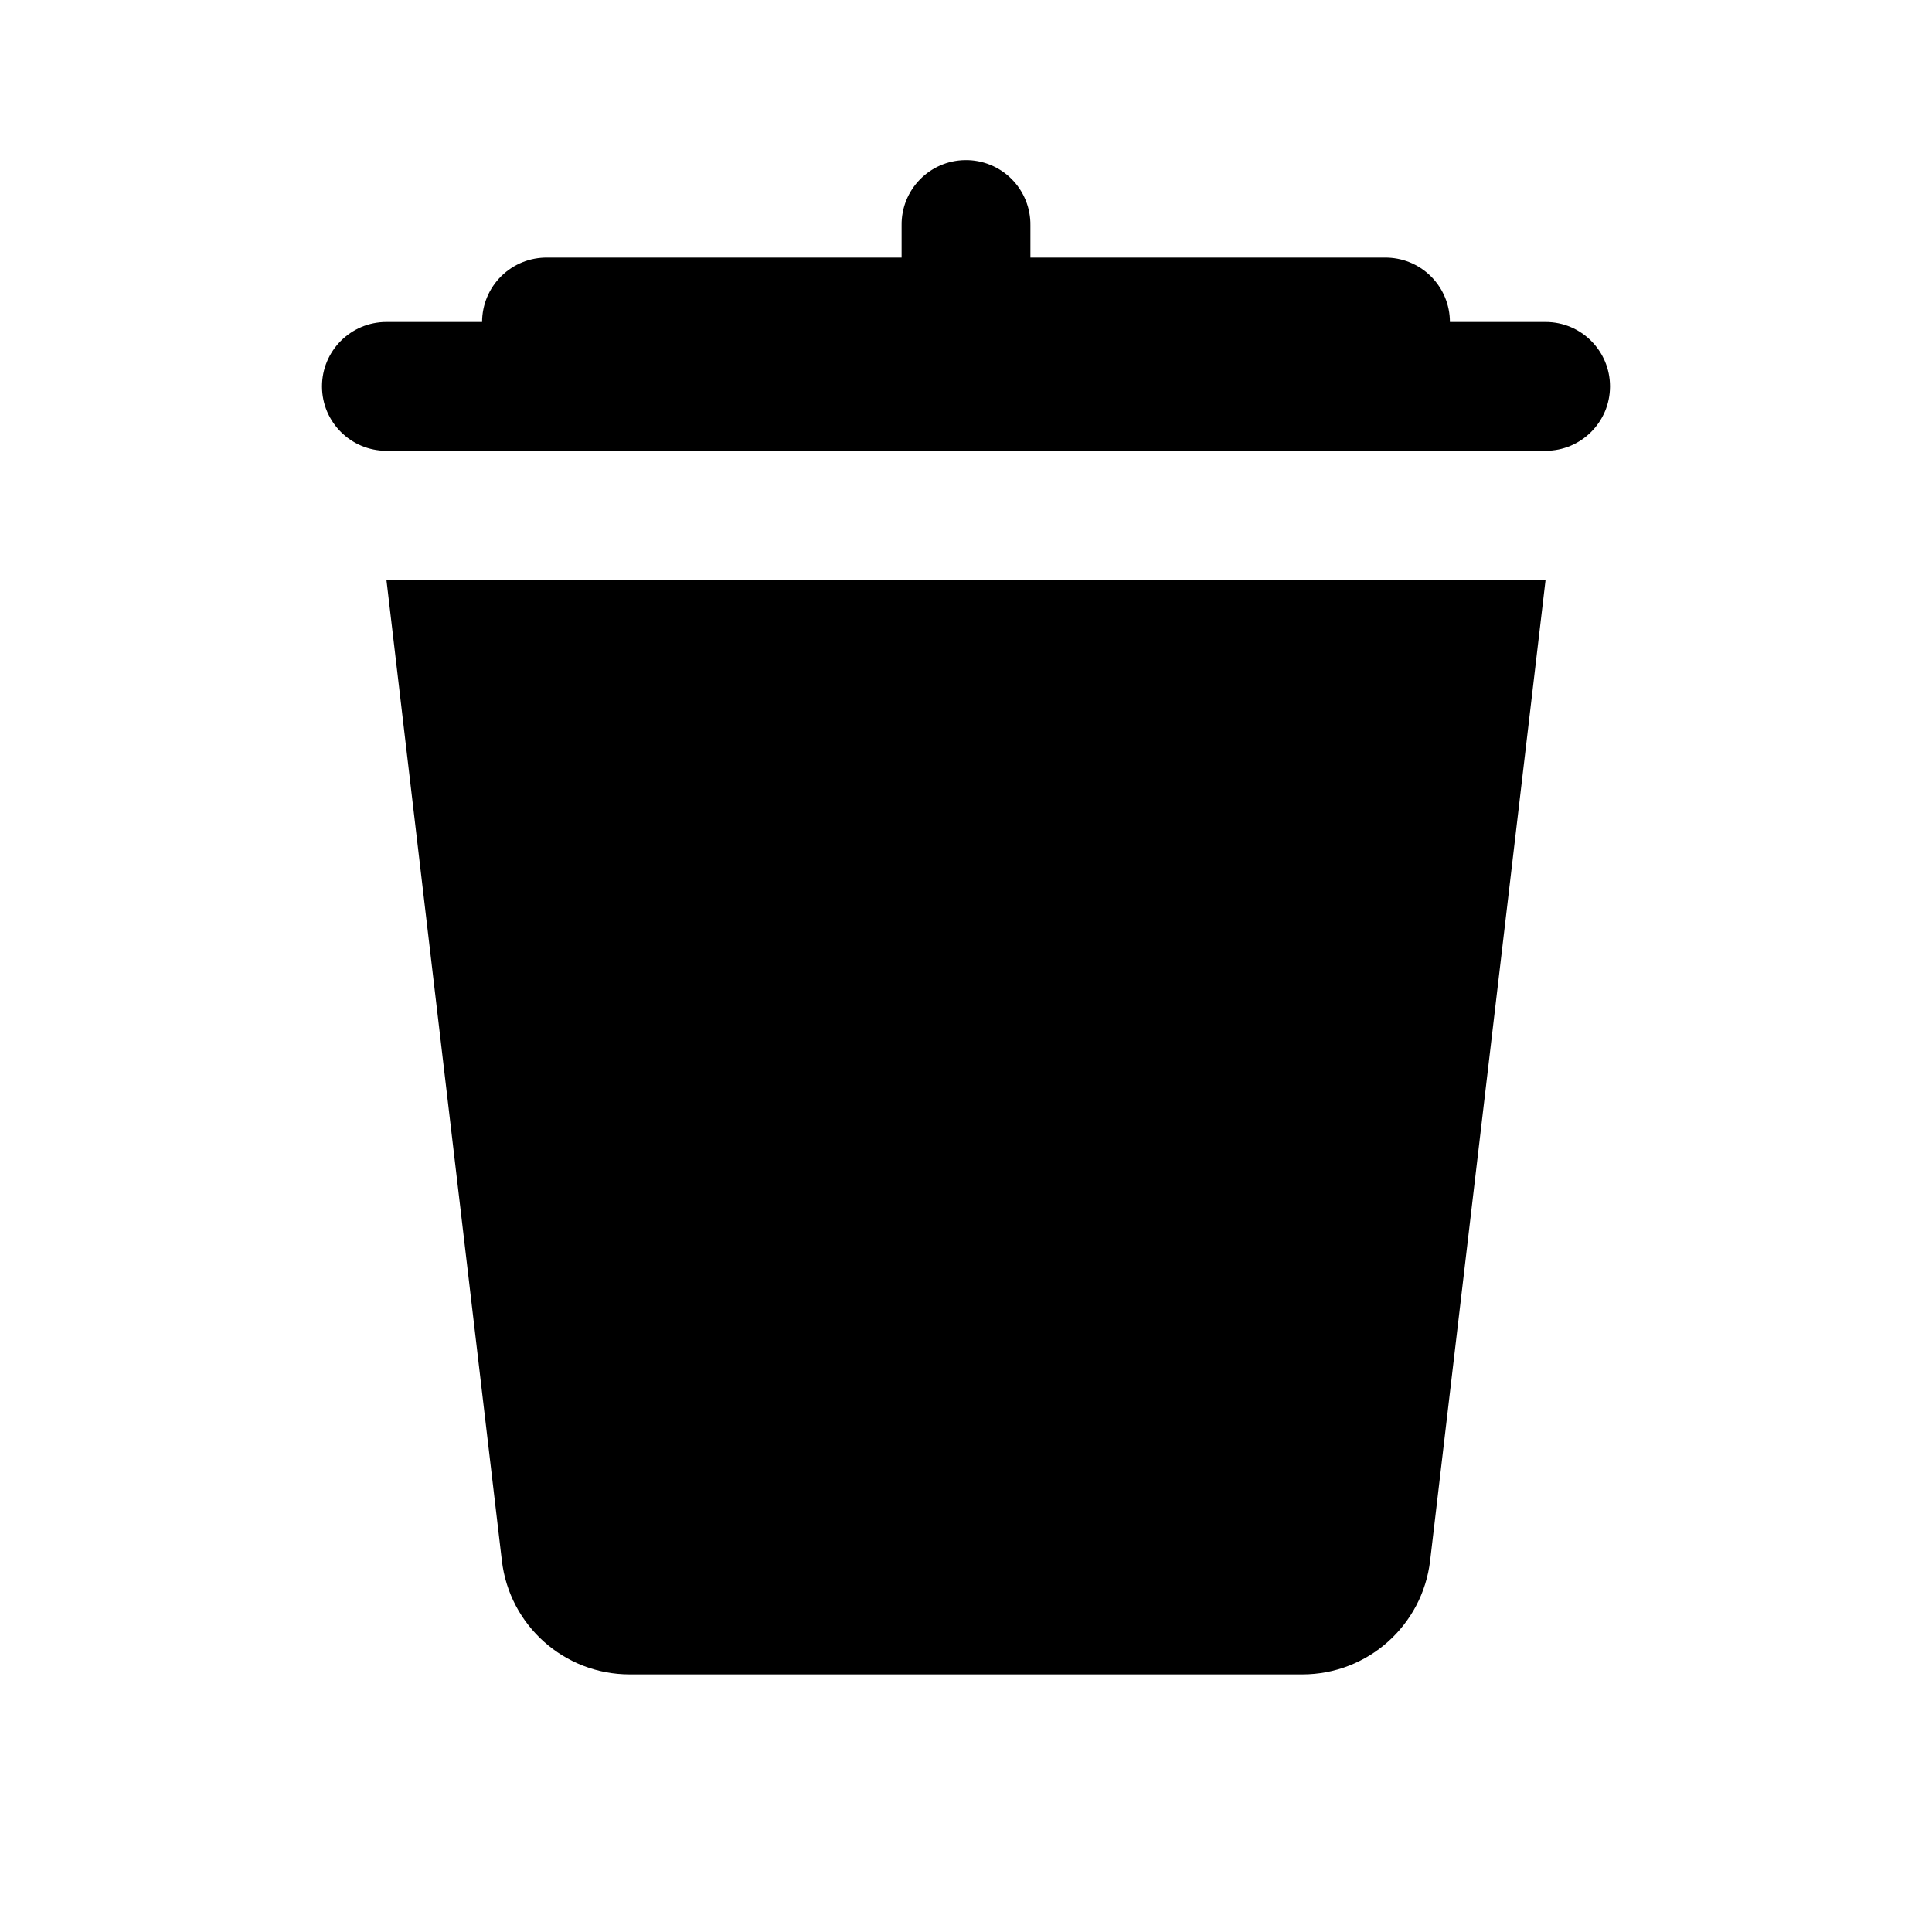
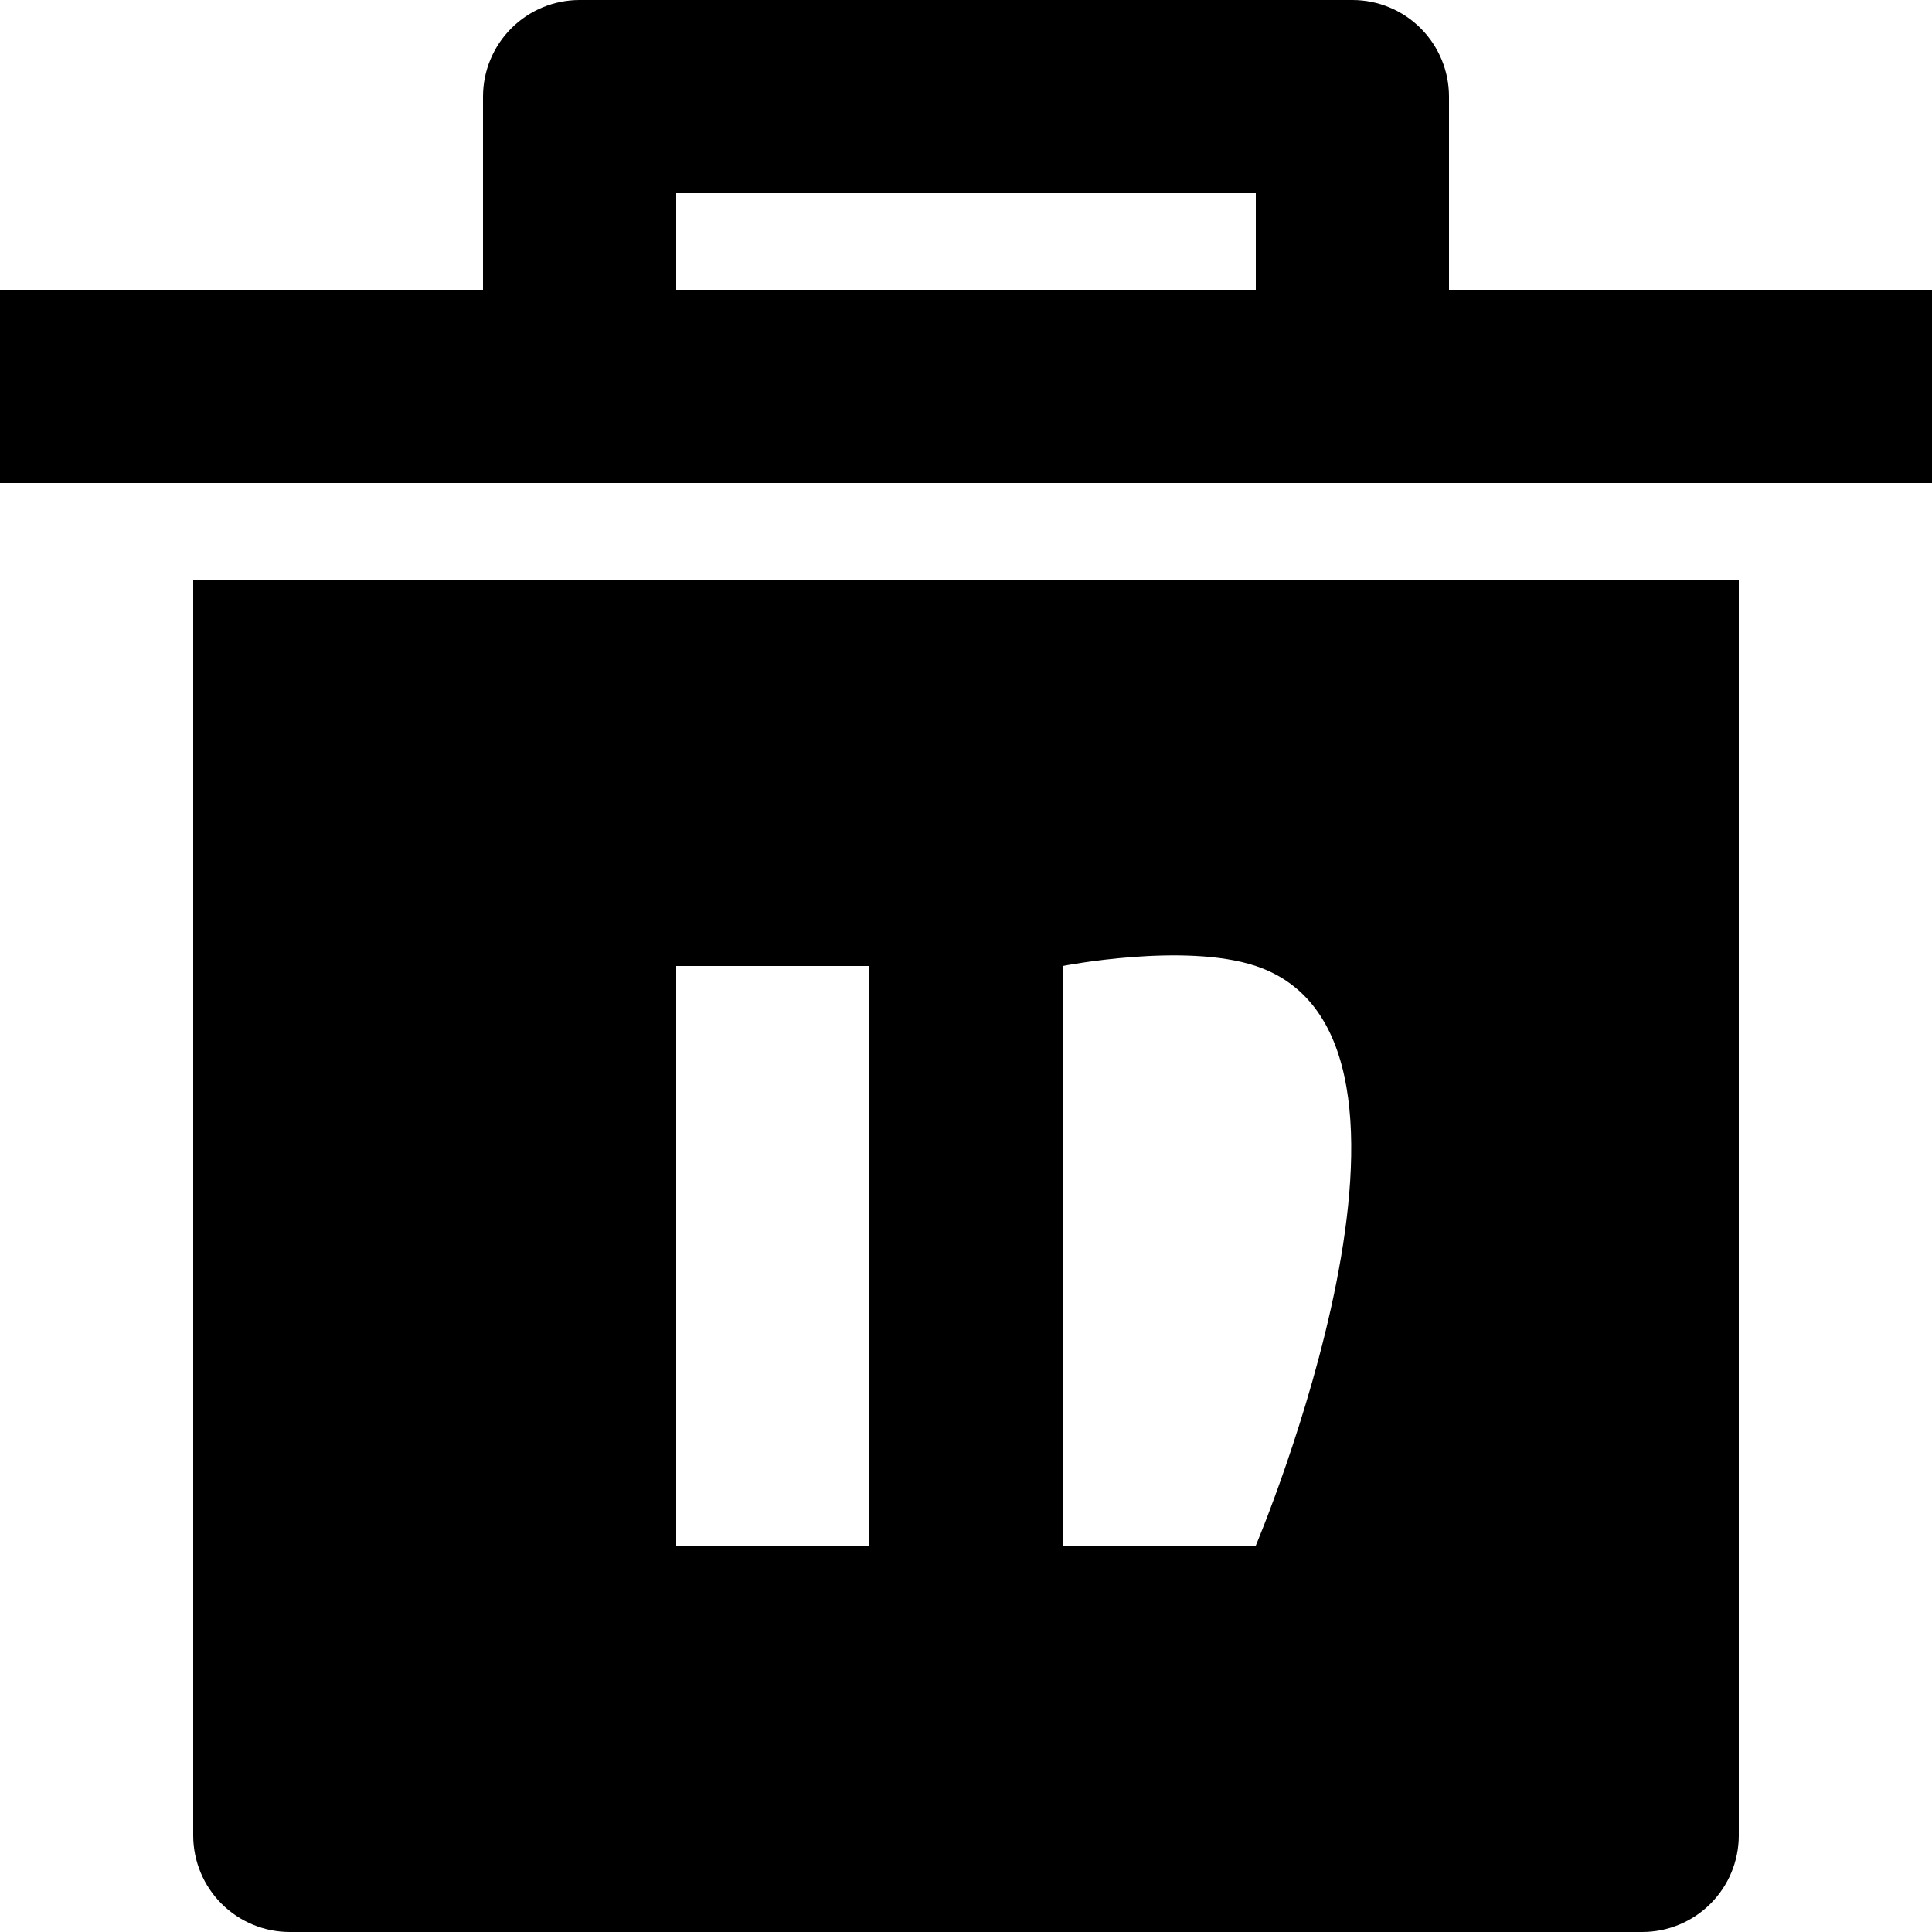
- <svg xmlns="http://www.w3.org/2000/svg" fill="#000000" viewBox="0 0 30 30" width="30px" height="30px">
-   <path d="M 14.984 2.486 A 1 1 0 0 0 14 3.5 L 14 4 L 8.5 4 A 1 1 0 0 0 7.486 5 L 6 5 A 1 1 0 1 0 6 7 L 24 7 A 1 1 0 1 0 24 5 L 22.514 5 A 1 1 0 0 0 21.5 4 L 16 4 L 16 3.5 A 1 1 0 0 0 14.984 2.486 z M 6 9 L 7.793 24.234 C 7.911 25.241 8.763 26 9.777 26 L 20.223 26 C 21.237 26 22.088 25.241 22.207 24.234 L 24 9 L 6 9 z" />
+ <svg xmlns="http://www.w3.org/2000/svg" width="45" height="45" viewBox="0 0 45 45">
+   <path d="M4.5 13.5H40.5V42.75C40.5 43.347 40.263 43.919 39.841 44.341C39.419 44.763 38.847 45 38.25 45H6.75C6.153 45 5.581 44.763 5.159 44.341C4.737 43.919 4.5 43.347 4.5 42.75V13.5ZM11.25 6.75V2.25C11.25 1.653 11.487 1.081 11.909 0.659C12.331 0.237 12.903 0 13.5 0H31.5C32.097 0 32.669 0.237 33.091 0.659C33.513 1.081 33.75 1.653 33.75 2.25V6.75H45V11.25H0V6.75H11.25ZM15.75 4.5V6.75H29.25V4.5H15.75ZM15.75 22.5V36H20.25V22.5H15.75ZM24.75 22.5V36H29.25C29.25 36 34.252 24.167 29.25 22.5C27.583 21.944 24.75 22.5 24.75 22.5Z" />
</svg>
